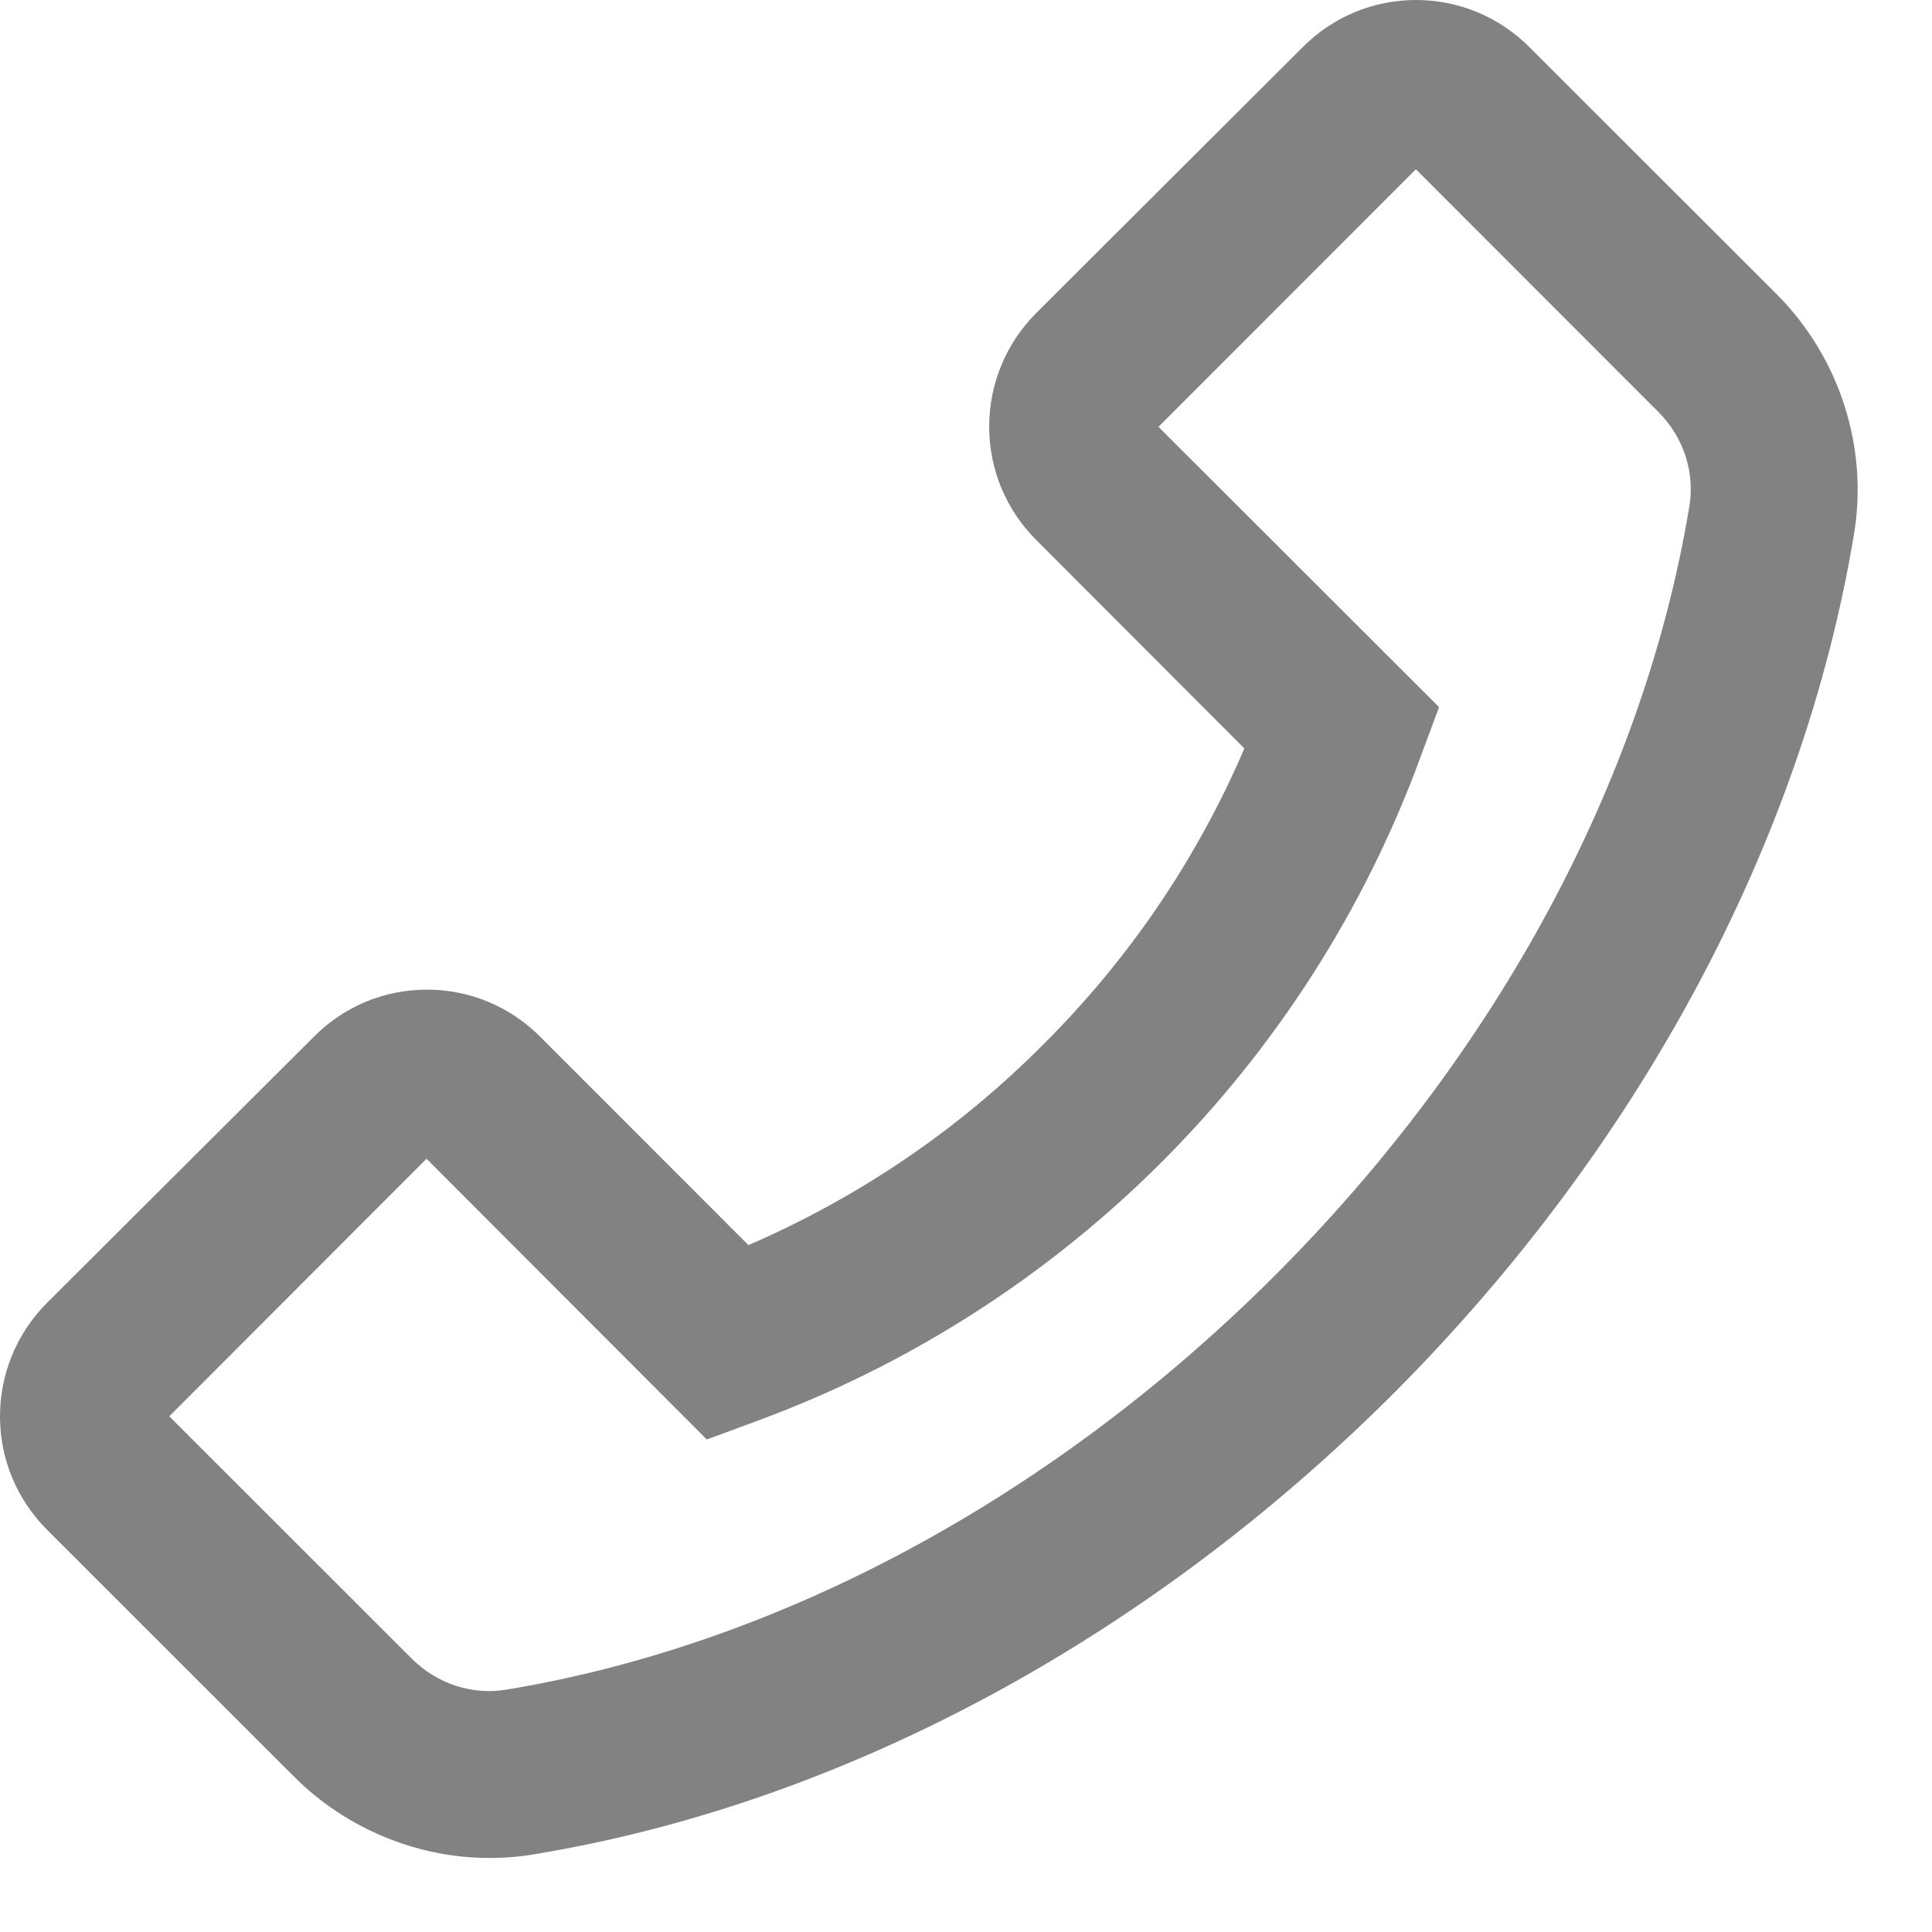
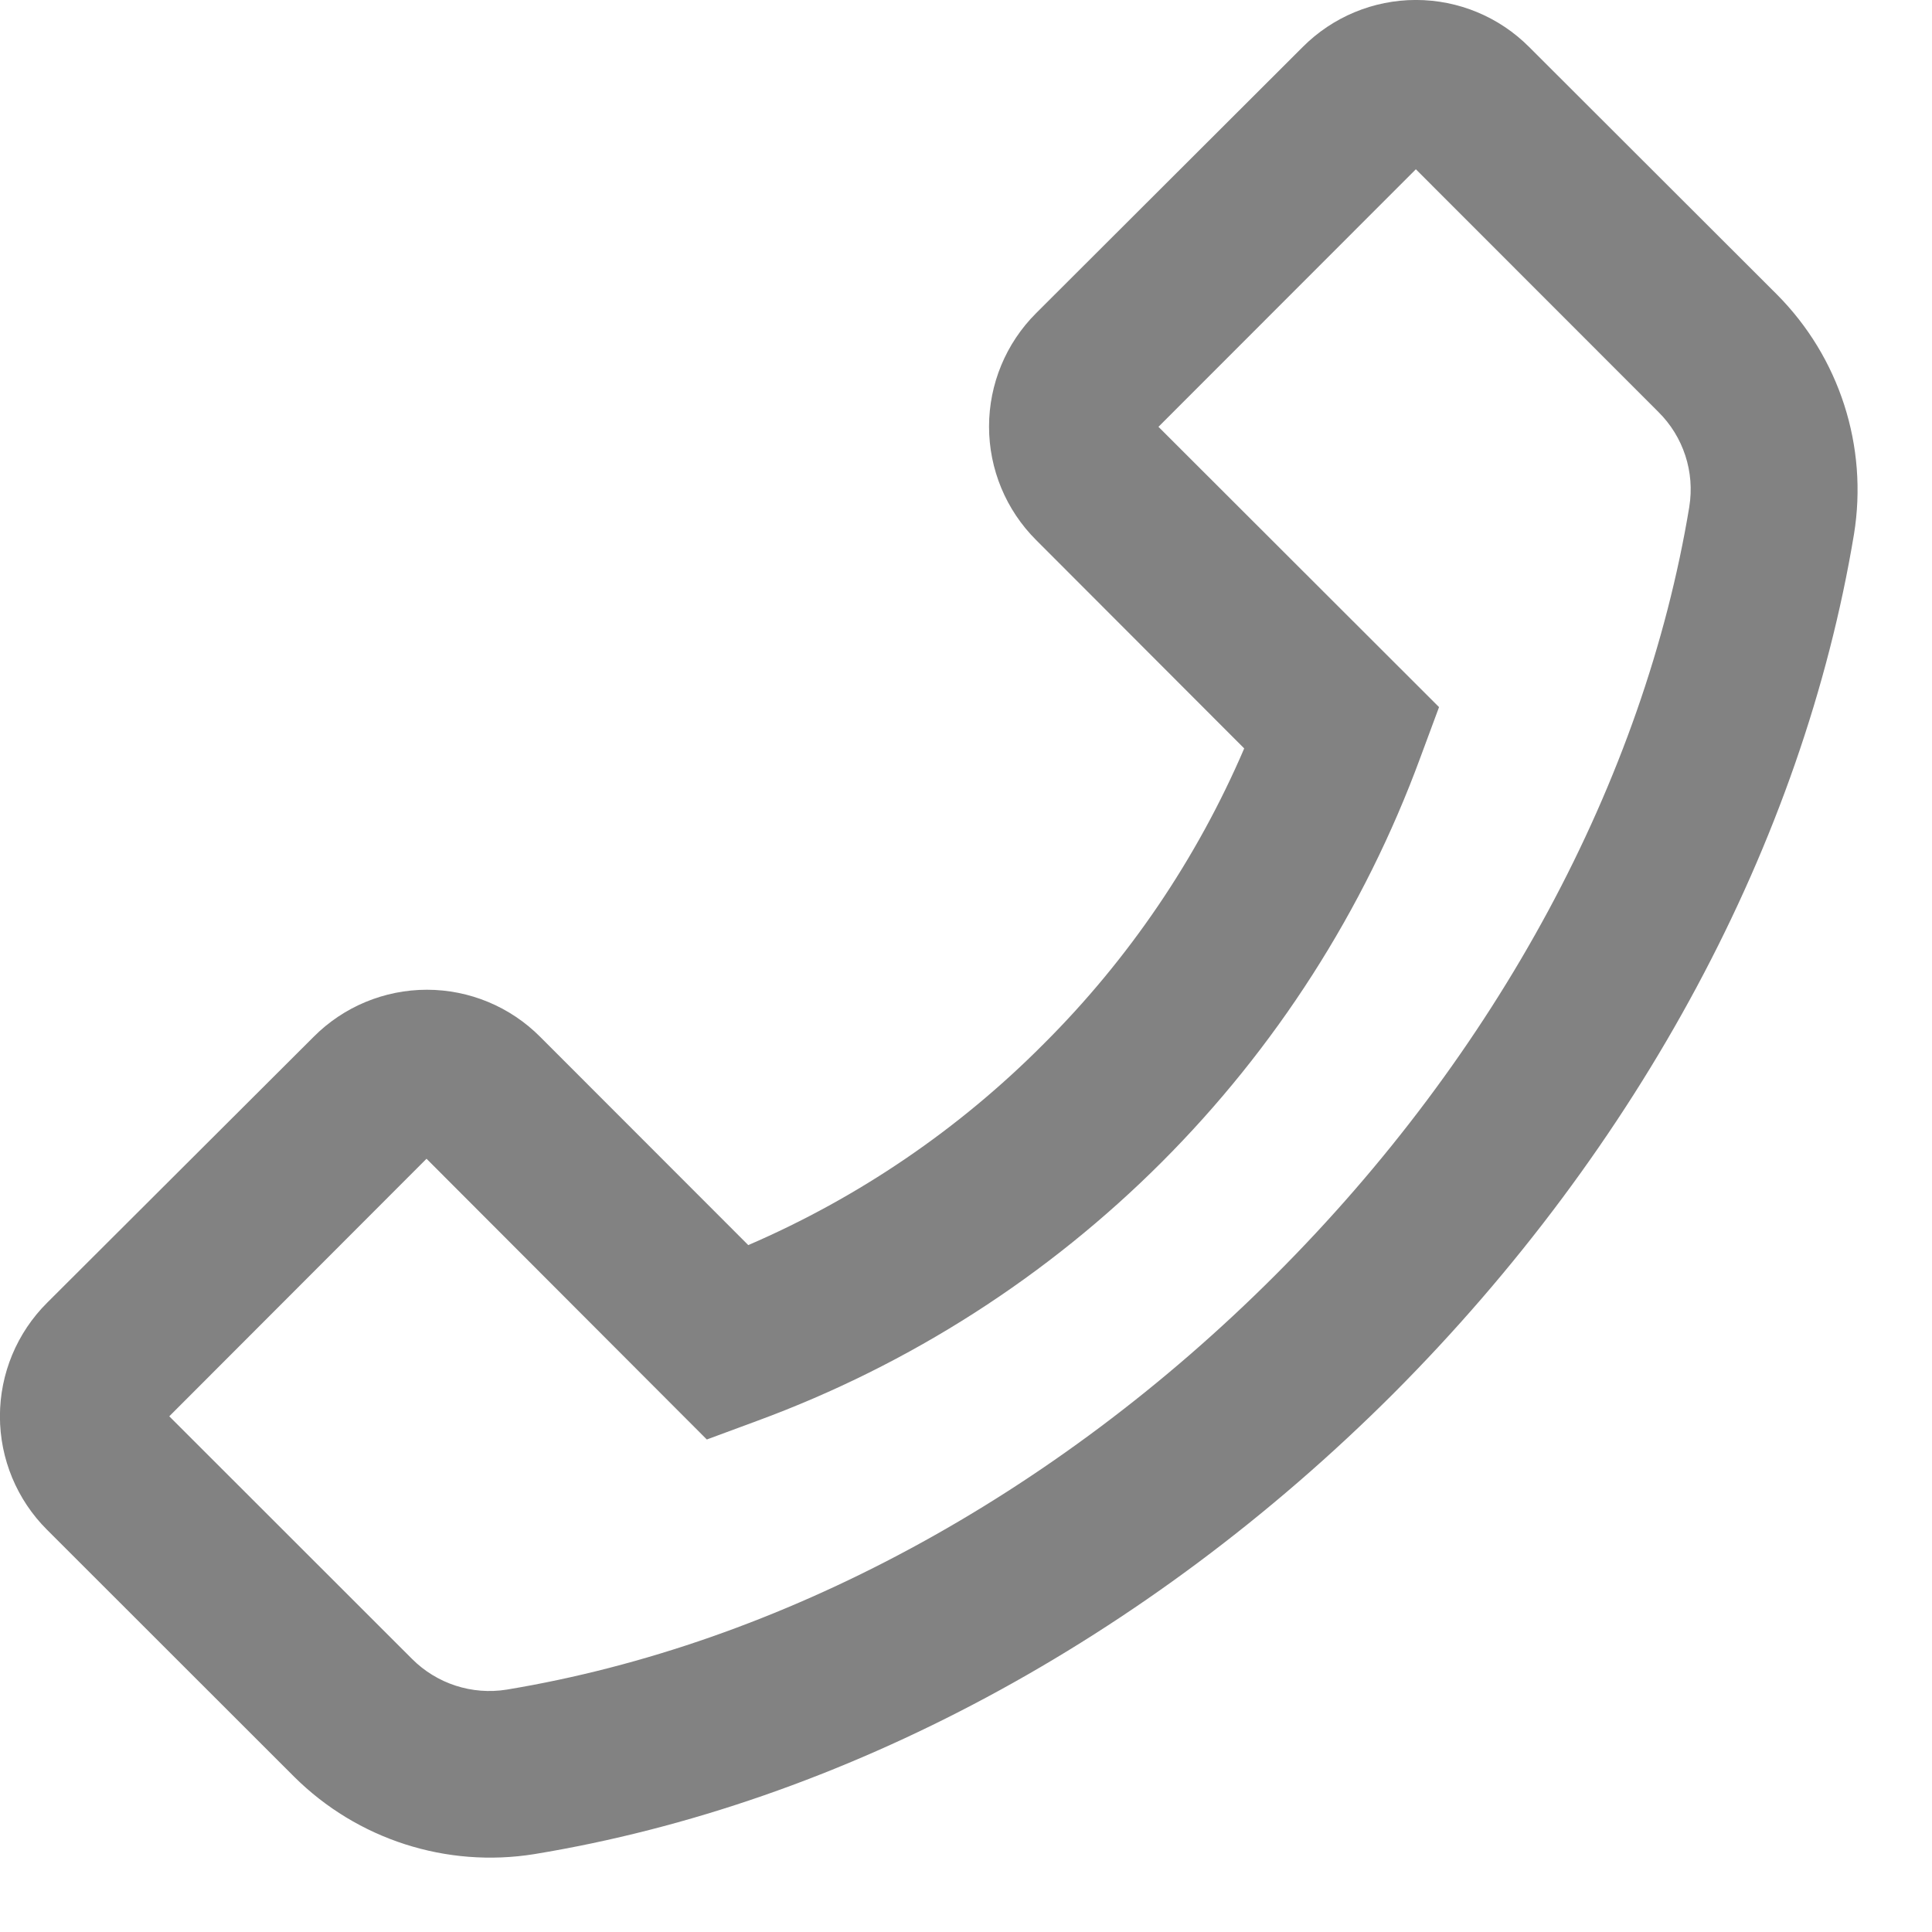
- <svg xmlns="http://www.w3.org/2000/svg" width="13" height="13" viewBox="0 0 13 13" fill="none">
-   <path d="M11.955 1.98L10.291 0.317C10.088 0.114 9.816 0 9.528 0C9.241 0 8.969 0.113 8.766 0.317L6.973 2.106C6.77 2.309 6.656 2.583 6.656 2.87C6.656 3.159 6.769 3.43 6.973 3.634L8.373 5.036C8.055 5.779 7.596 6.454 7.023 7.025C6.45 7.602 5.78 8.056 5.036 8.378L3.636 6.977C3.433 6.773 3.161 6.659 2.873 6.659C2.732 6.659 2.591 6.687 2.46 6.741C2.329 6.796 2.211 6.876 2.111 6.977L0.317 8.766C0.114 8.969 0 9.242 0 9.53C0 9.819 0.113 10.089 0.317 10.294L1.98 11.956C2.327 12.303 2.805 12.502 3.295 12.502C3.397 12.502 3.495 12.494 3.595 12.477C5.664 12.136 7.717 11.034 9.375 9.378C11.031 7.719 12.131 5.666 12.475 3.595C12.573 3.008 12.377 2.403 11.955 1.98V1.98ZM11.367 3.409C11.062 5.252 10.072 7.089 8.58 8.581C7.088 10.073 5.252 11.064 3.409 11.369C3.178 11.408 2.941 11.33 2.772 11.162L1.139 9.53L2.87 7.797L4.742 9.672L4.756 9.686L5.094 9.561C6.117 9.185 7.046 8.59 7.817 7.819C8.588 7.048 9.182 6.119 9.558 5.095L9.683 4.758L7.795 2.872L9.527 1.139L11.159 2.772C11.328 2.941 11.406 3.178 11.367 3.409Z" fill="#828282" />
+ <svg xmlns="http://www.w3.org/2000/svg" width="13" height="13" fill="none">
+   <path d="M11.955 1.98L10.29.317a1.075 1.075 0 00-1.525 0l-1.793 1.79a1.078 1.078 0 000 1.527l1.4 1.402a6.335 6.335 0 01-1.35 1.989 6.347 6.347 0 01-1.987 1.353l-1.4-1.401a1.075 1.075 0 00-1.525 0L.317 8.766a1.078 1.078 0 000 1.528l1.663 1.662a1.871 1.871 0 001.615.52c2.07-.34 4.122-1.442 5.78-3.098 1.656-1.66 2.756-3.712 3.1-5.783a1.863 1.863 0 00-.52-1.615zm-.588 1.43c-.305 1.842-1.295 3.68-2.787 5.171-1.492 1.492-3.328 2.483-5.17 2.788a.735.735 0 01-.638-.207L1.139 9.53 2.87 7.797l1.872 1.875.014.014.338-.125a7.52 7.52 0 004.464-4.466l.125-.337-1.888-1.886 1.732-1.733 1.632 1.633a.732.732 0 01.208.637z" fill="#828282" />
</svg>
